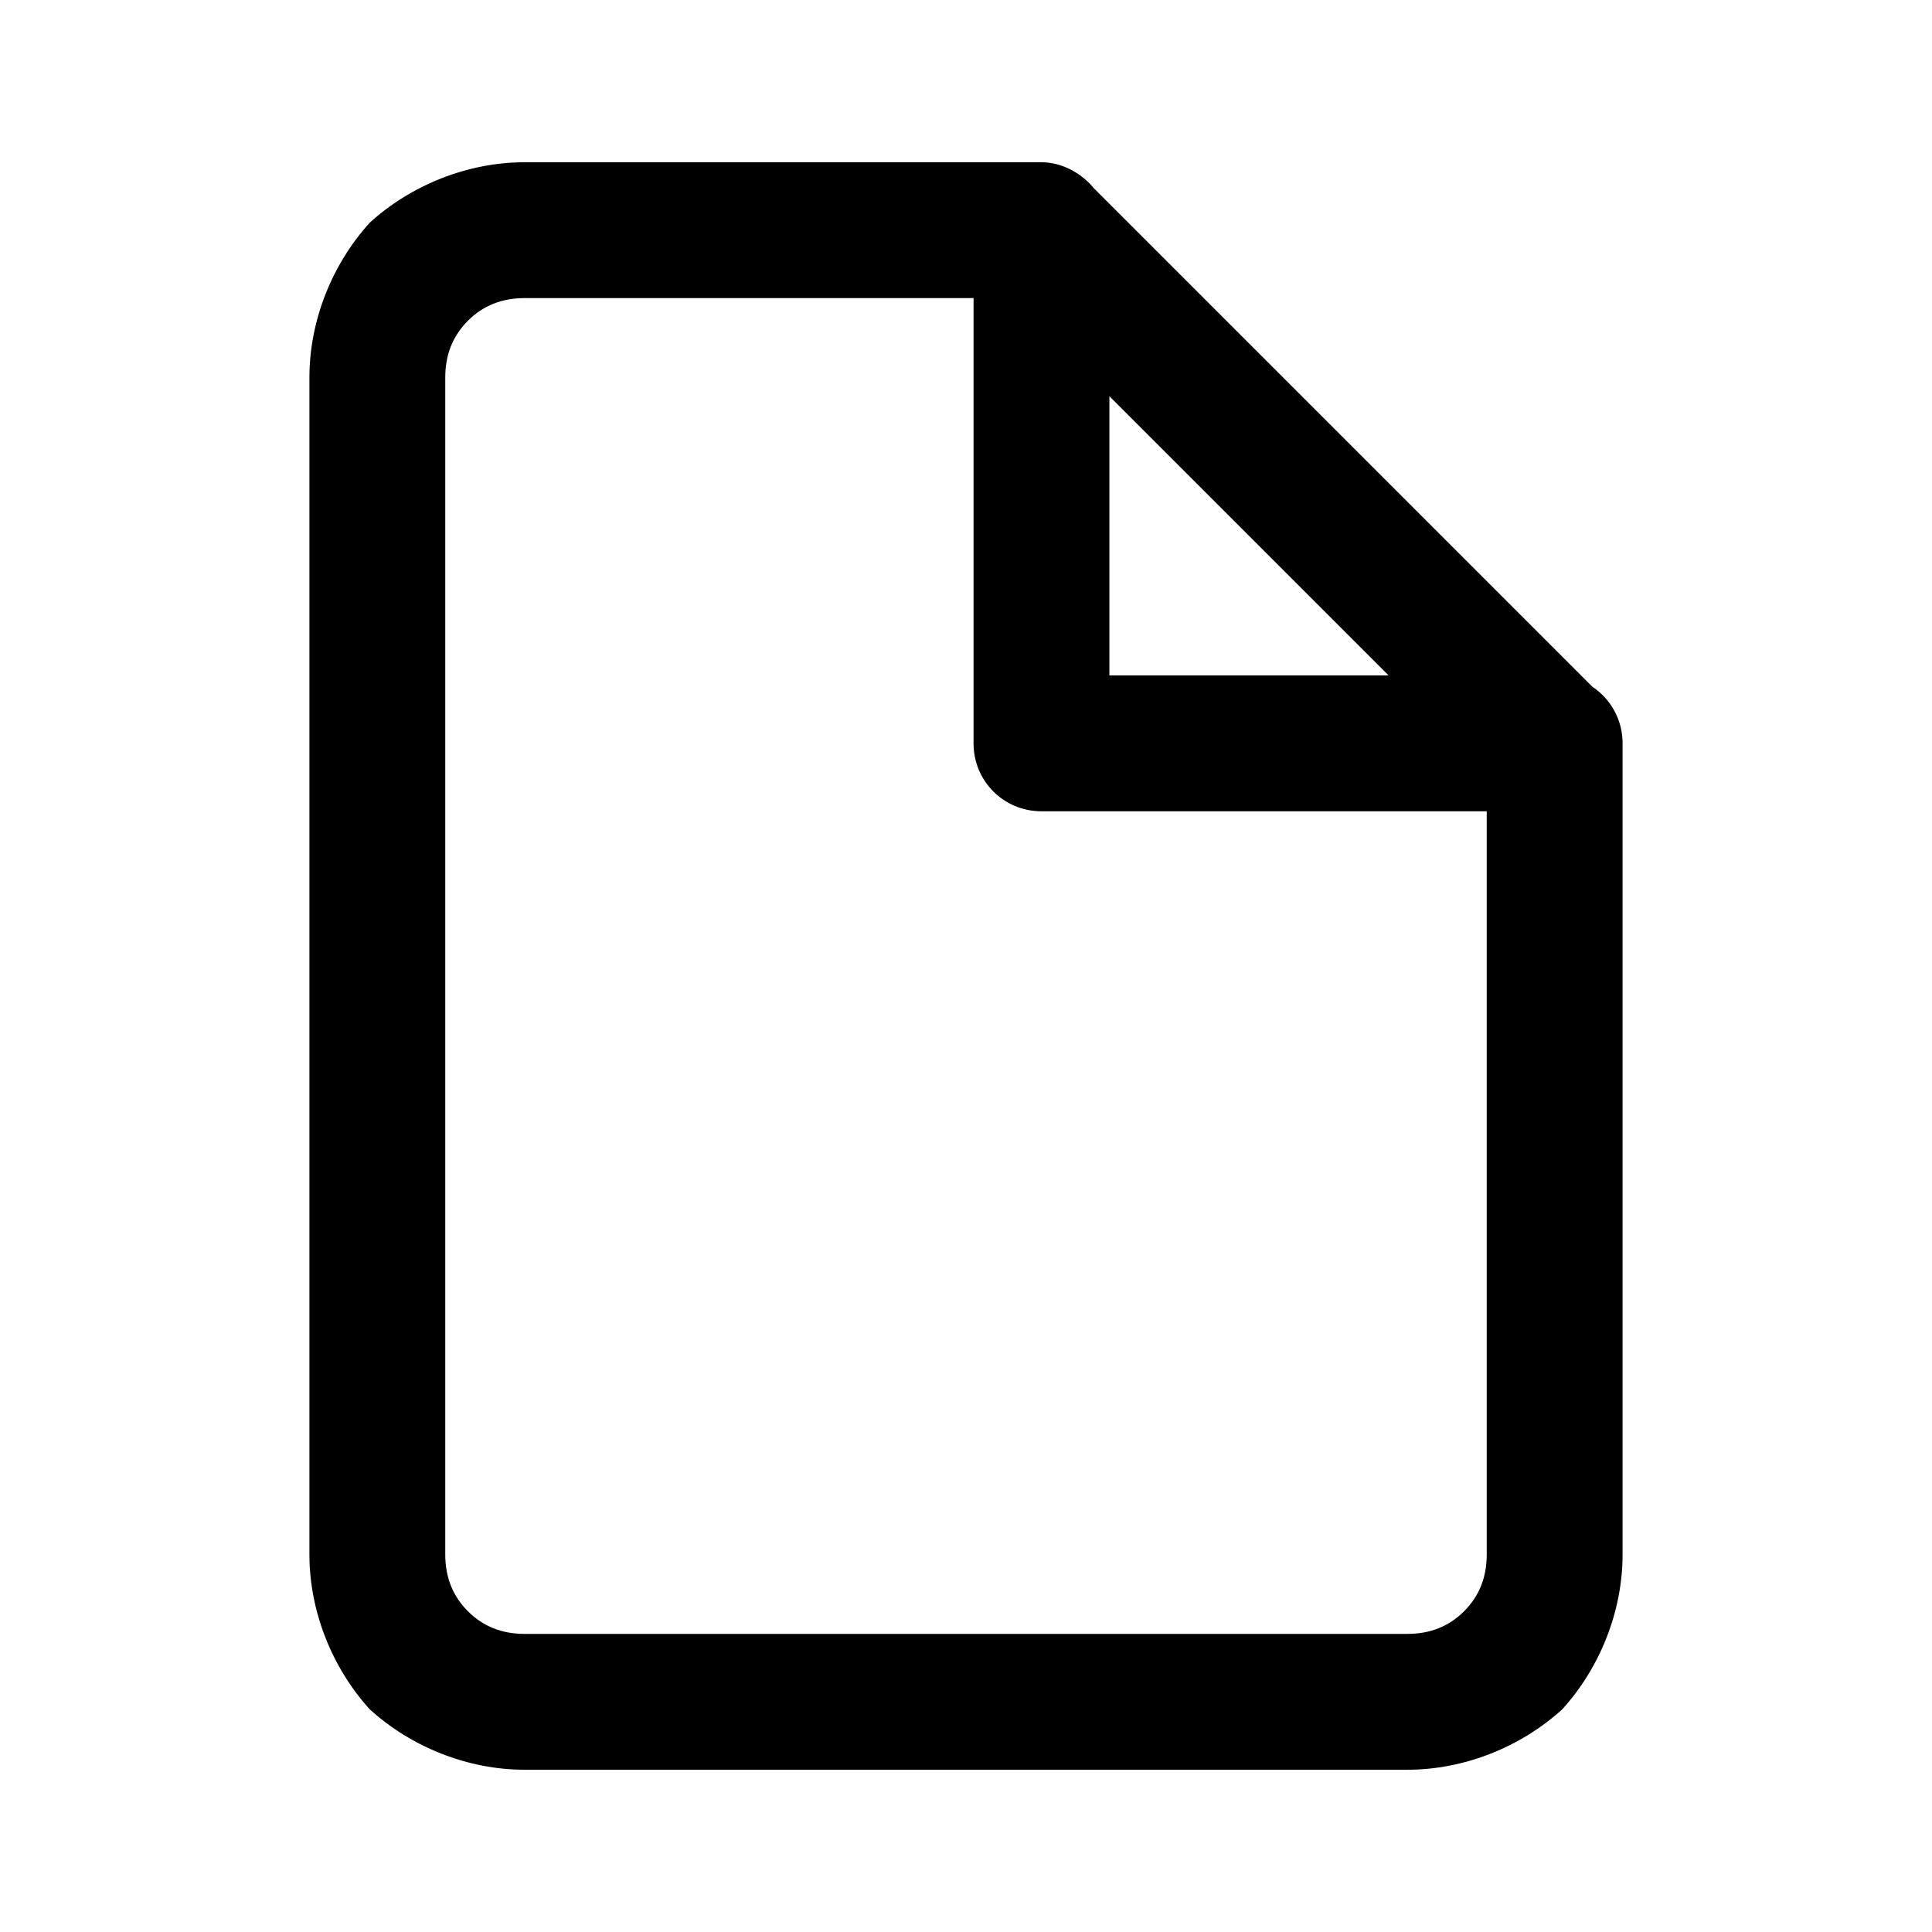
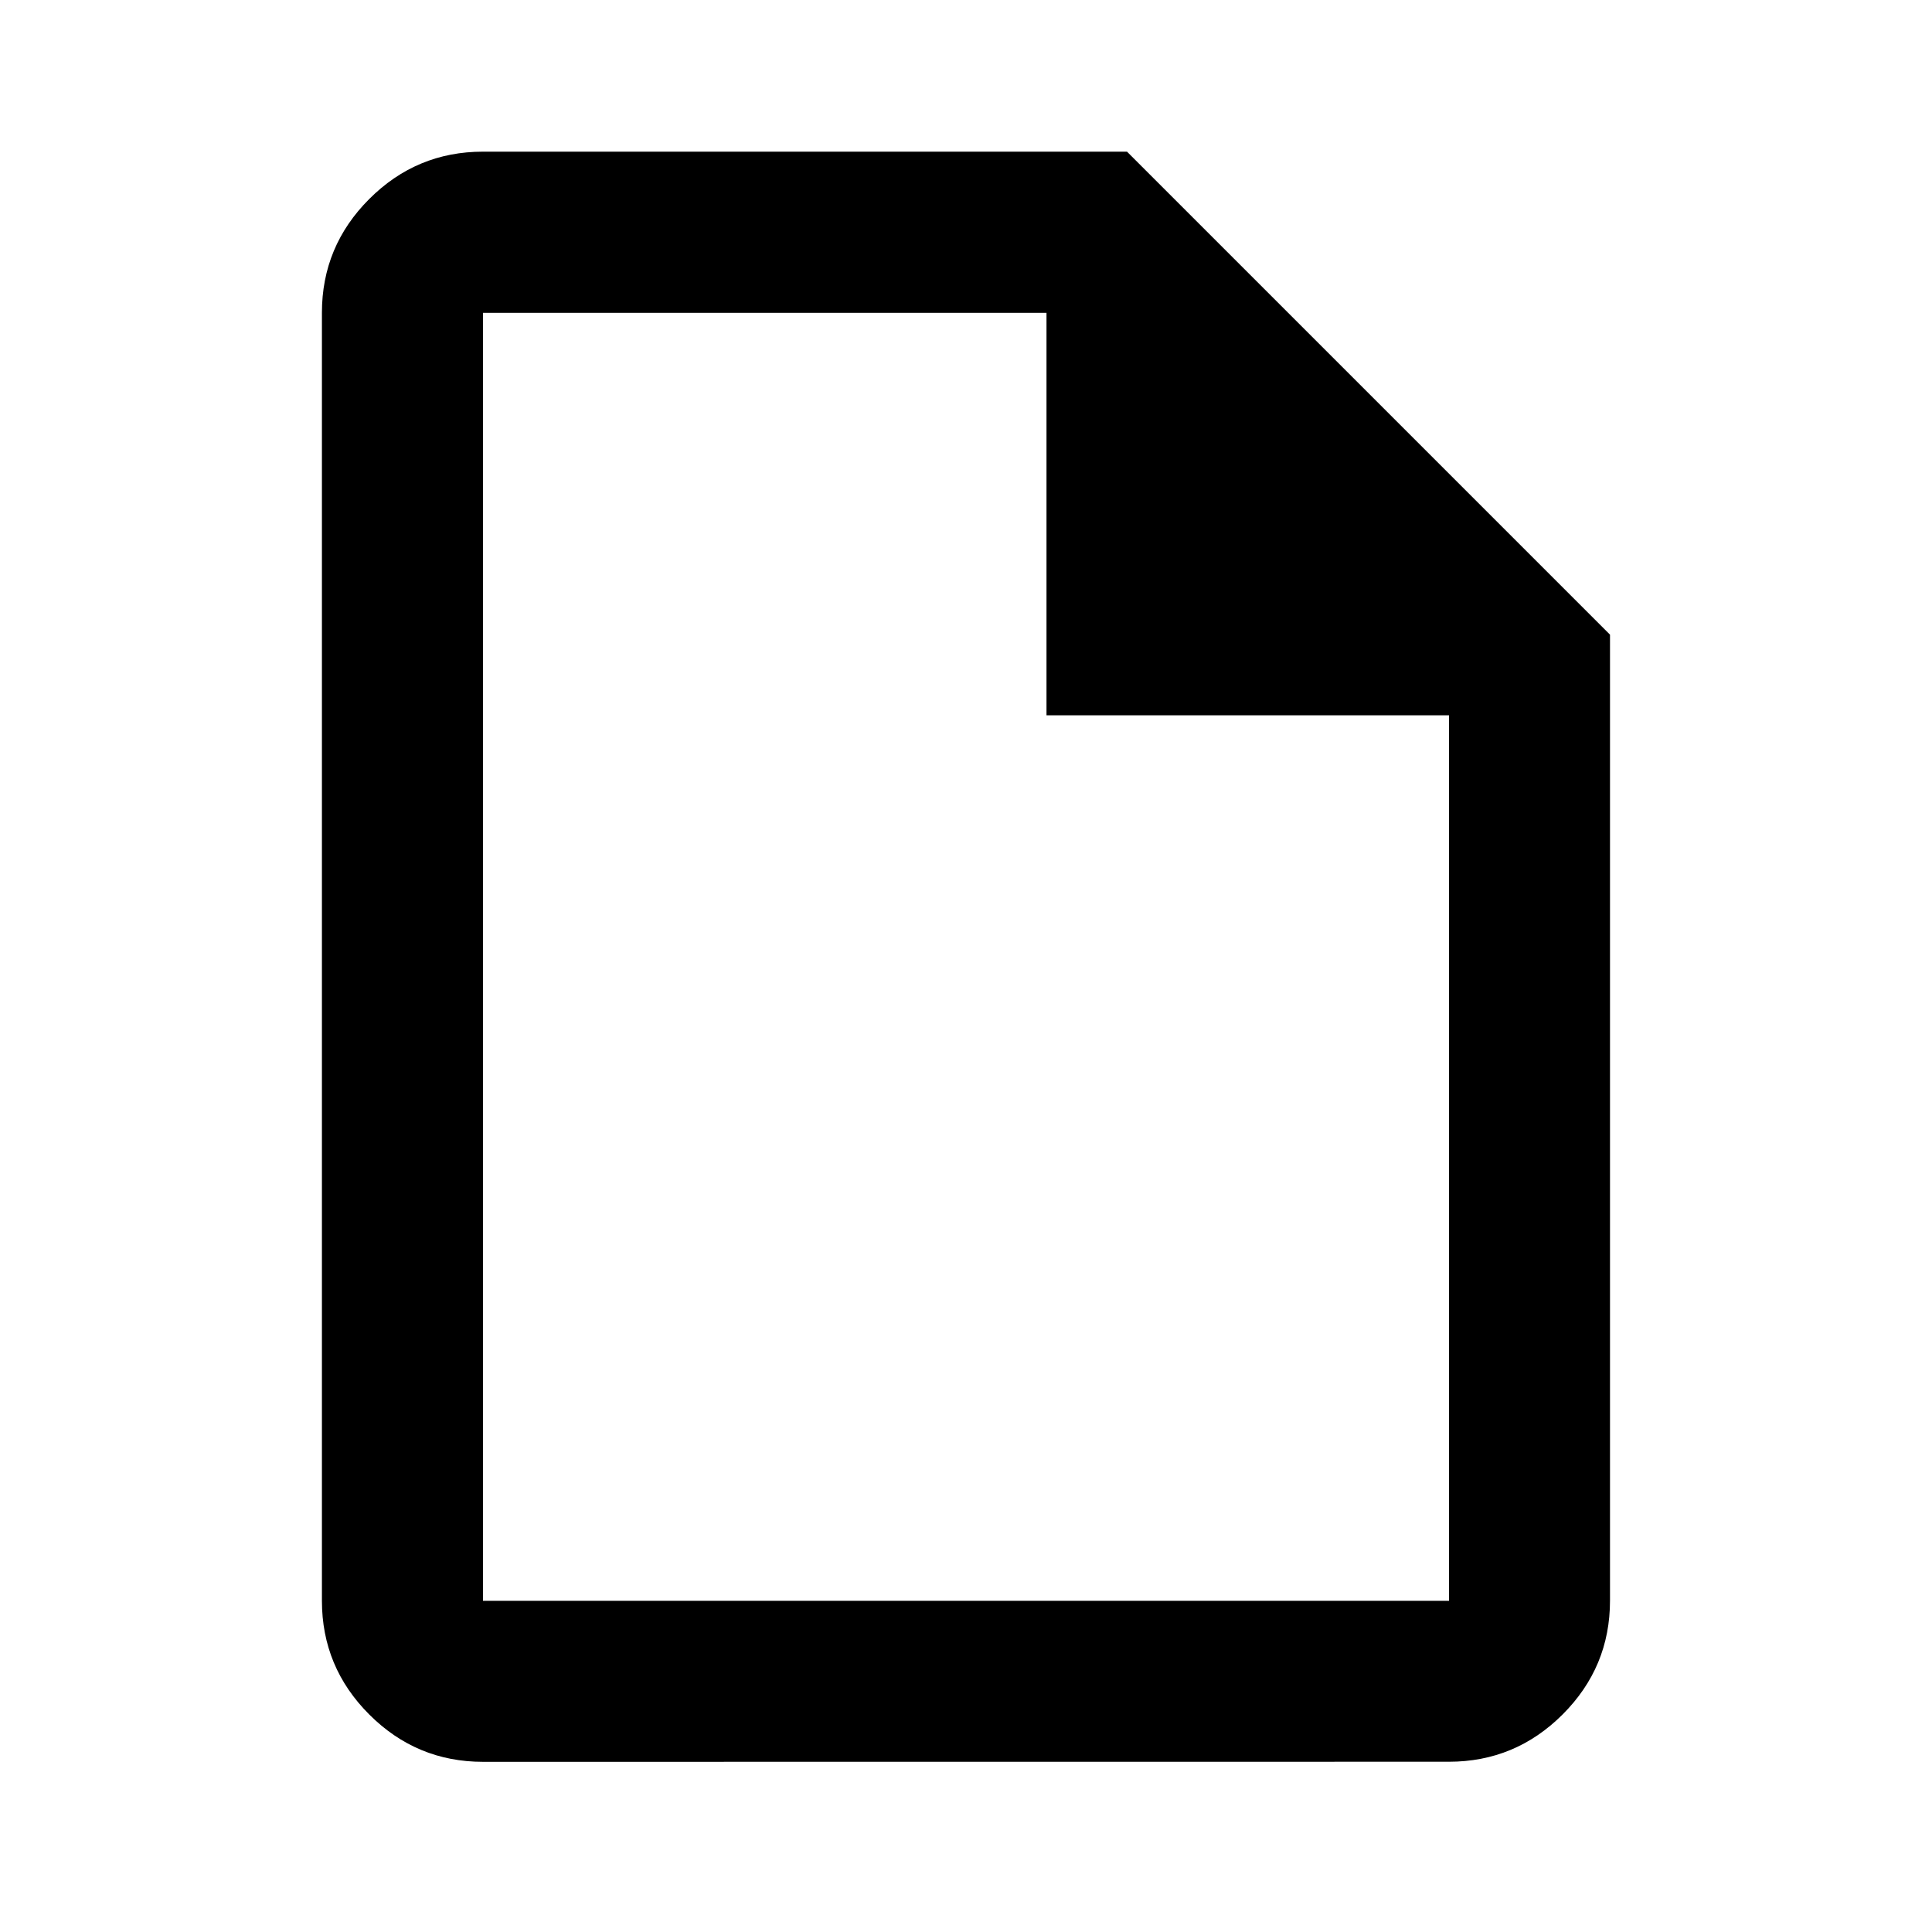
- <svg xmlns="http://www.w3.org/2000/svg" viewBox="0 0 512 512">
-   <path d="m276 43c9 0 18 8 18 18l0 118 118 0c10 0 18 8 18 18 0 10-8 18-18 18l-136 0c-10 0-18-8-18-18l0-136c0-10 8-18 18-18z m-178 16c11-10 26-16 41-16l137 0c4 0 9 2 12 5l137 137c3 3 5 8 5 12l0 215c0 15-6 30-16 41-11 10-26 16-41 16l-234 0c-15 0-30-6-41-16-10-11-16-26-16-41l0-312c0-15 6-30 16-41z m41 20c-6 0-11 2-15 6-4 4-6 9-6 15l0 312c0 6 2 11 6 15 4 4 9 6 15 6l234 0c6 0 11-2 15-6 4-4 6-9 6-15l0-207-126-126z" />
+ <svg xmlns="http://www.w3.org/2000/svg" viewBox="0 0 24 24">
+   <path d="m6 21.886c-.55 0-1.021-.196-1.413-.588s-.588-.863-.588-1.413v-16c0-.55.196-1.021.588-1.413.392-.392.863-.588 1.413-.588h8l6 6v12c0 .55-.196 1.021-.588 1.413s-.863.588-1.413.588zm7-13v-5h-7v16h12v-11z" />
</svg>
